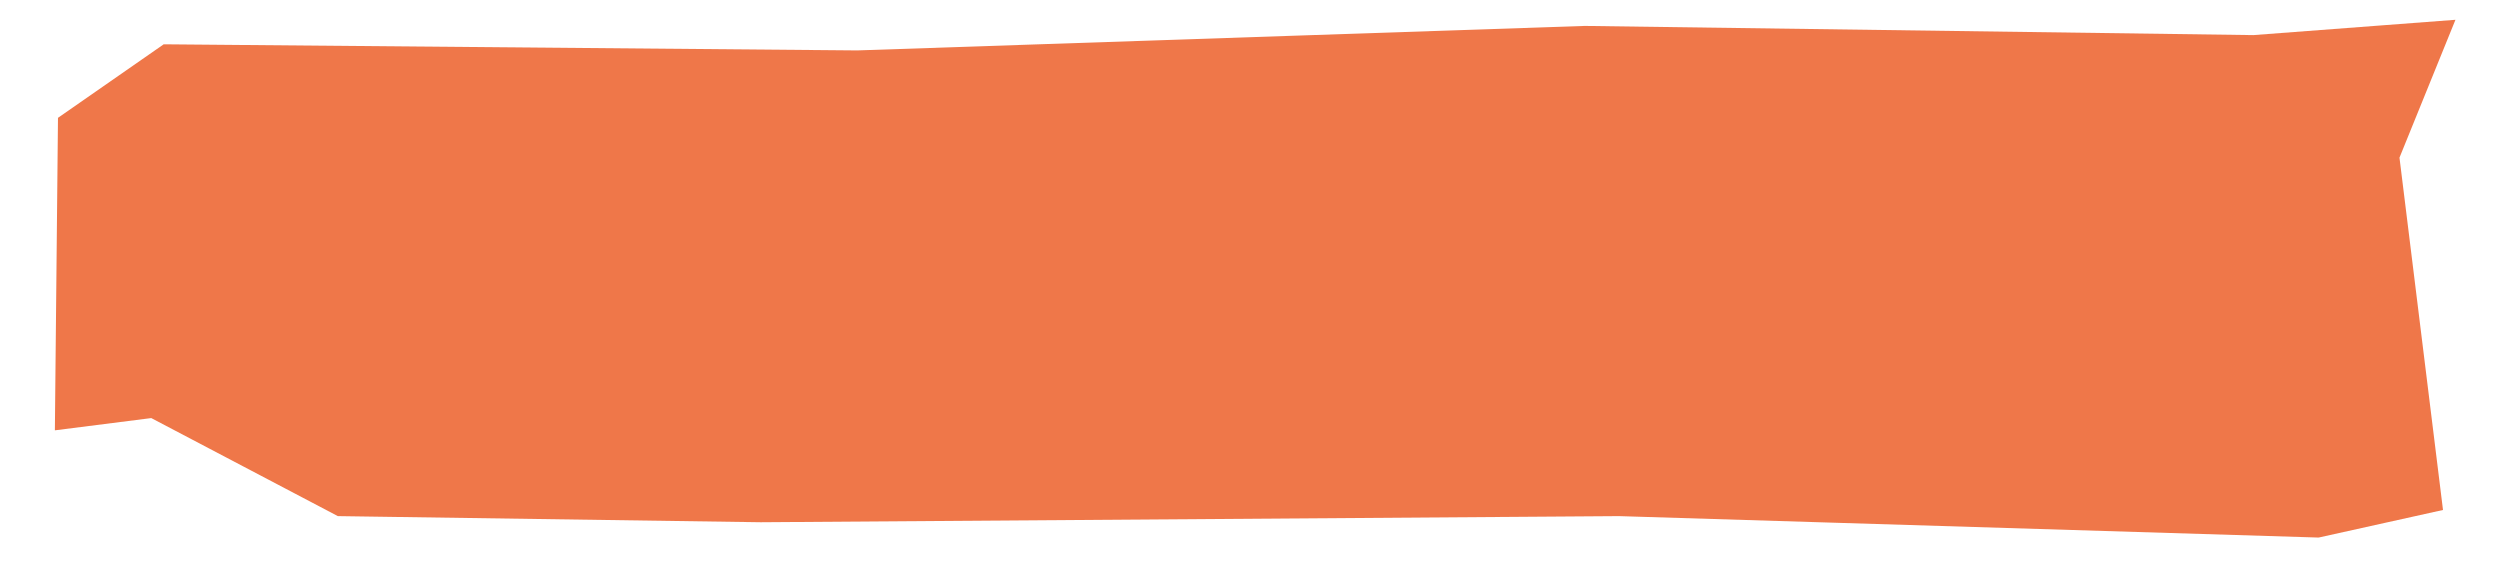
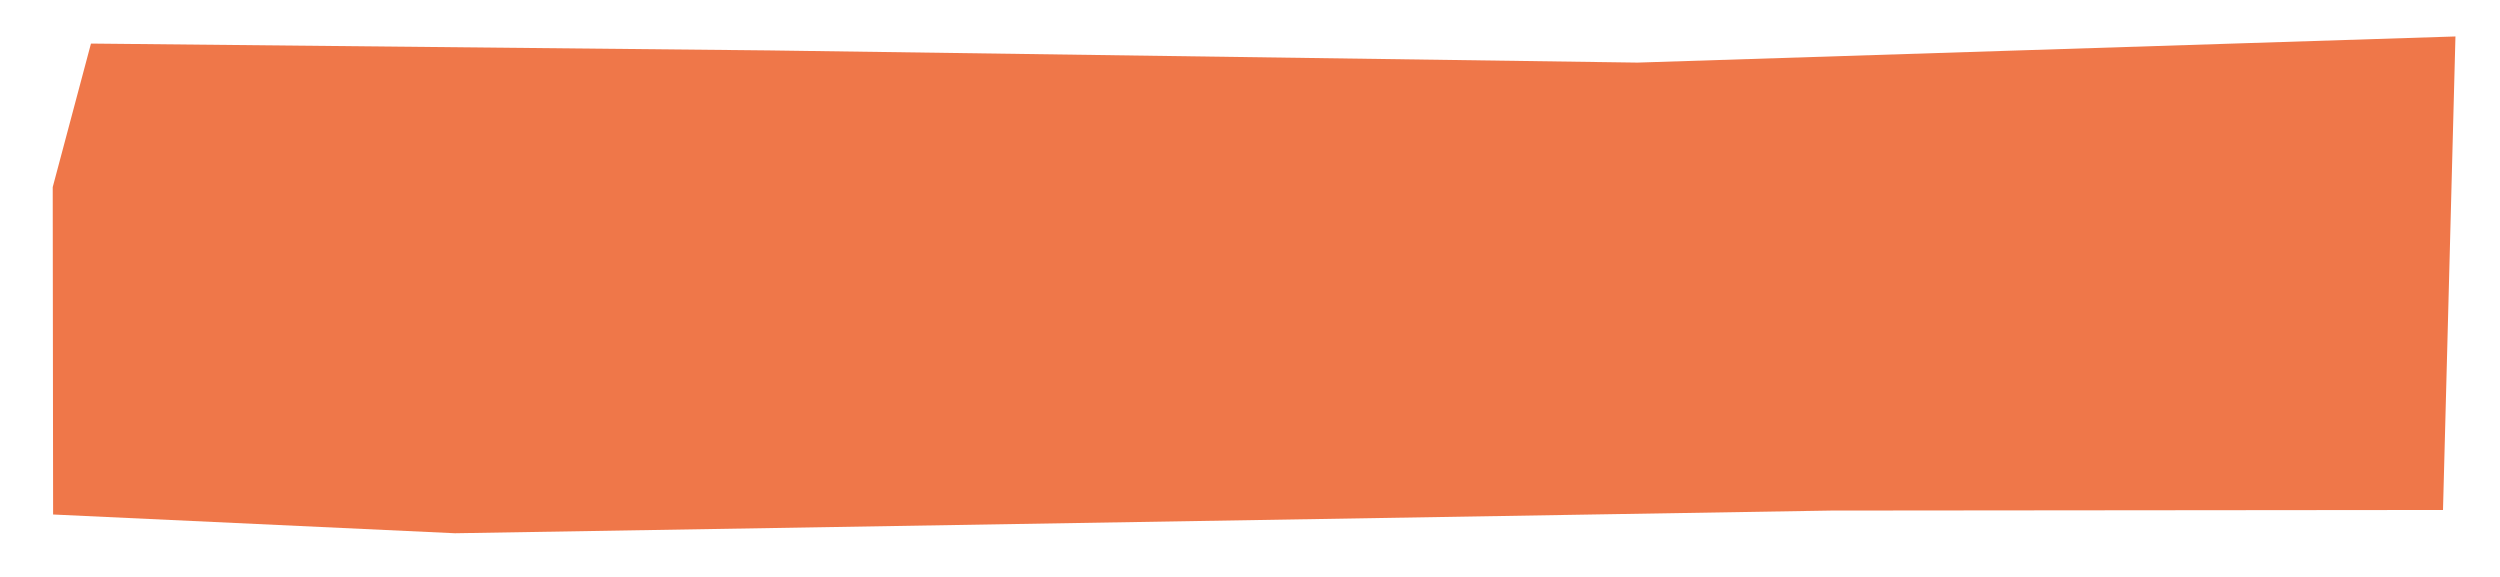
<svg xmlns="http://www.w3.org/2000/svg" viewBox="0 0 260 60">
-   <polygon style="paint-order: fill; stroke-opacity: 0; stroke: rgb(110, 110, 110); fill: rgb(239, 119, 73);" points="6.03 12.254 17.026 4.607 89.143 5.244 164.816 2.696 234.346 3.651 255.367 2.058 249.546 16.396 254.072 53.038 241.137 55.906 168.373 53.676 79.117 54.313 35.136 53.676 15.733 43.48 5.707 44.754" />
+   <polygon style="paint-order: fill; stroke-opacity: 0; stroke: rgb(110, 110, 110); fill: rgb(239, 119, 73);" points="5.483 19.458 9.461 4.531 80.027 5.244 170.301 6.51 255.367 3.792 254.072 53.038 190.428 53.098 47.321 55.458 5.523 53.508" />
</svg>
